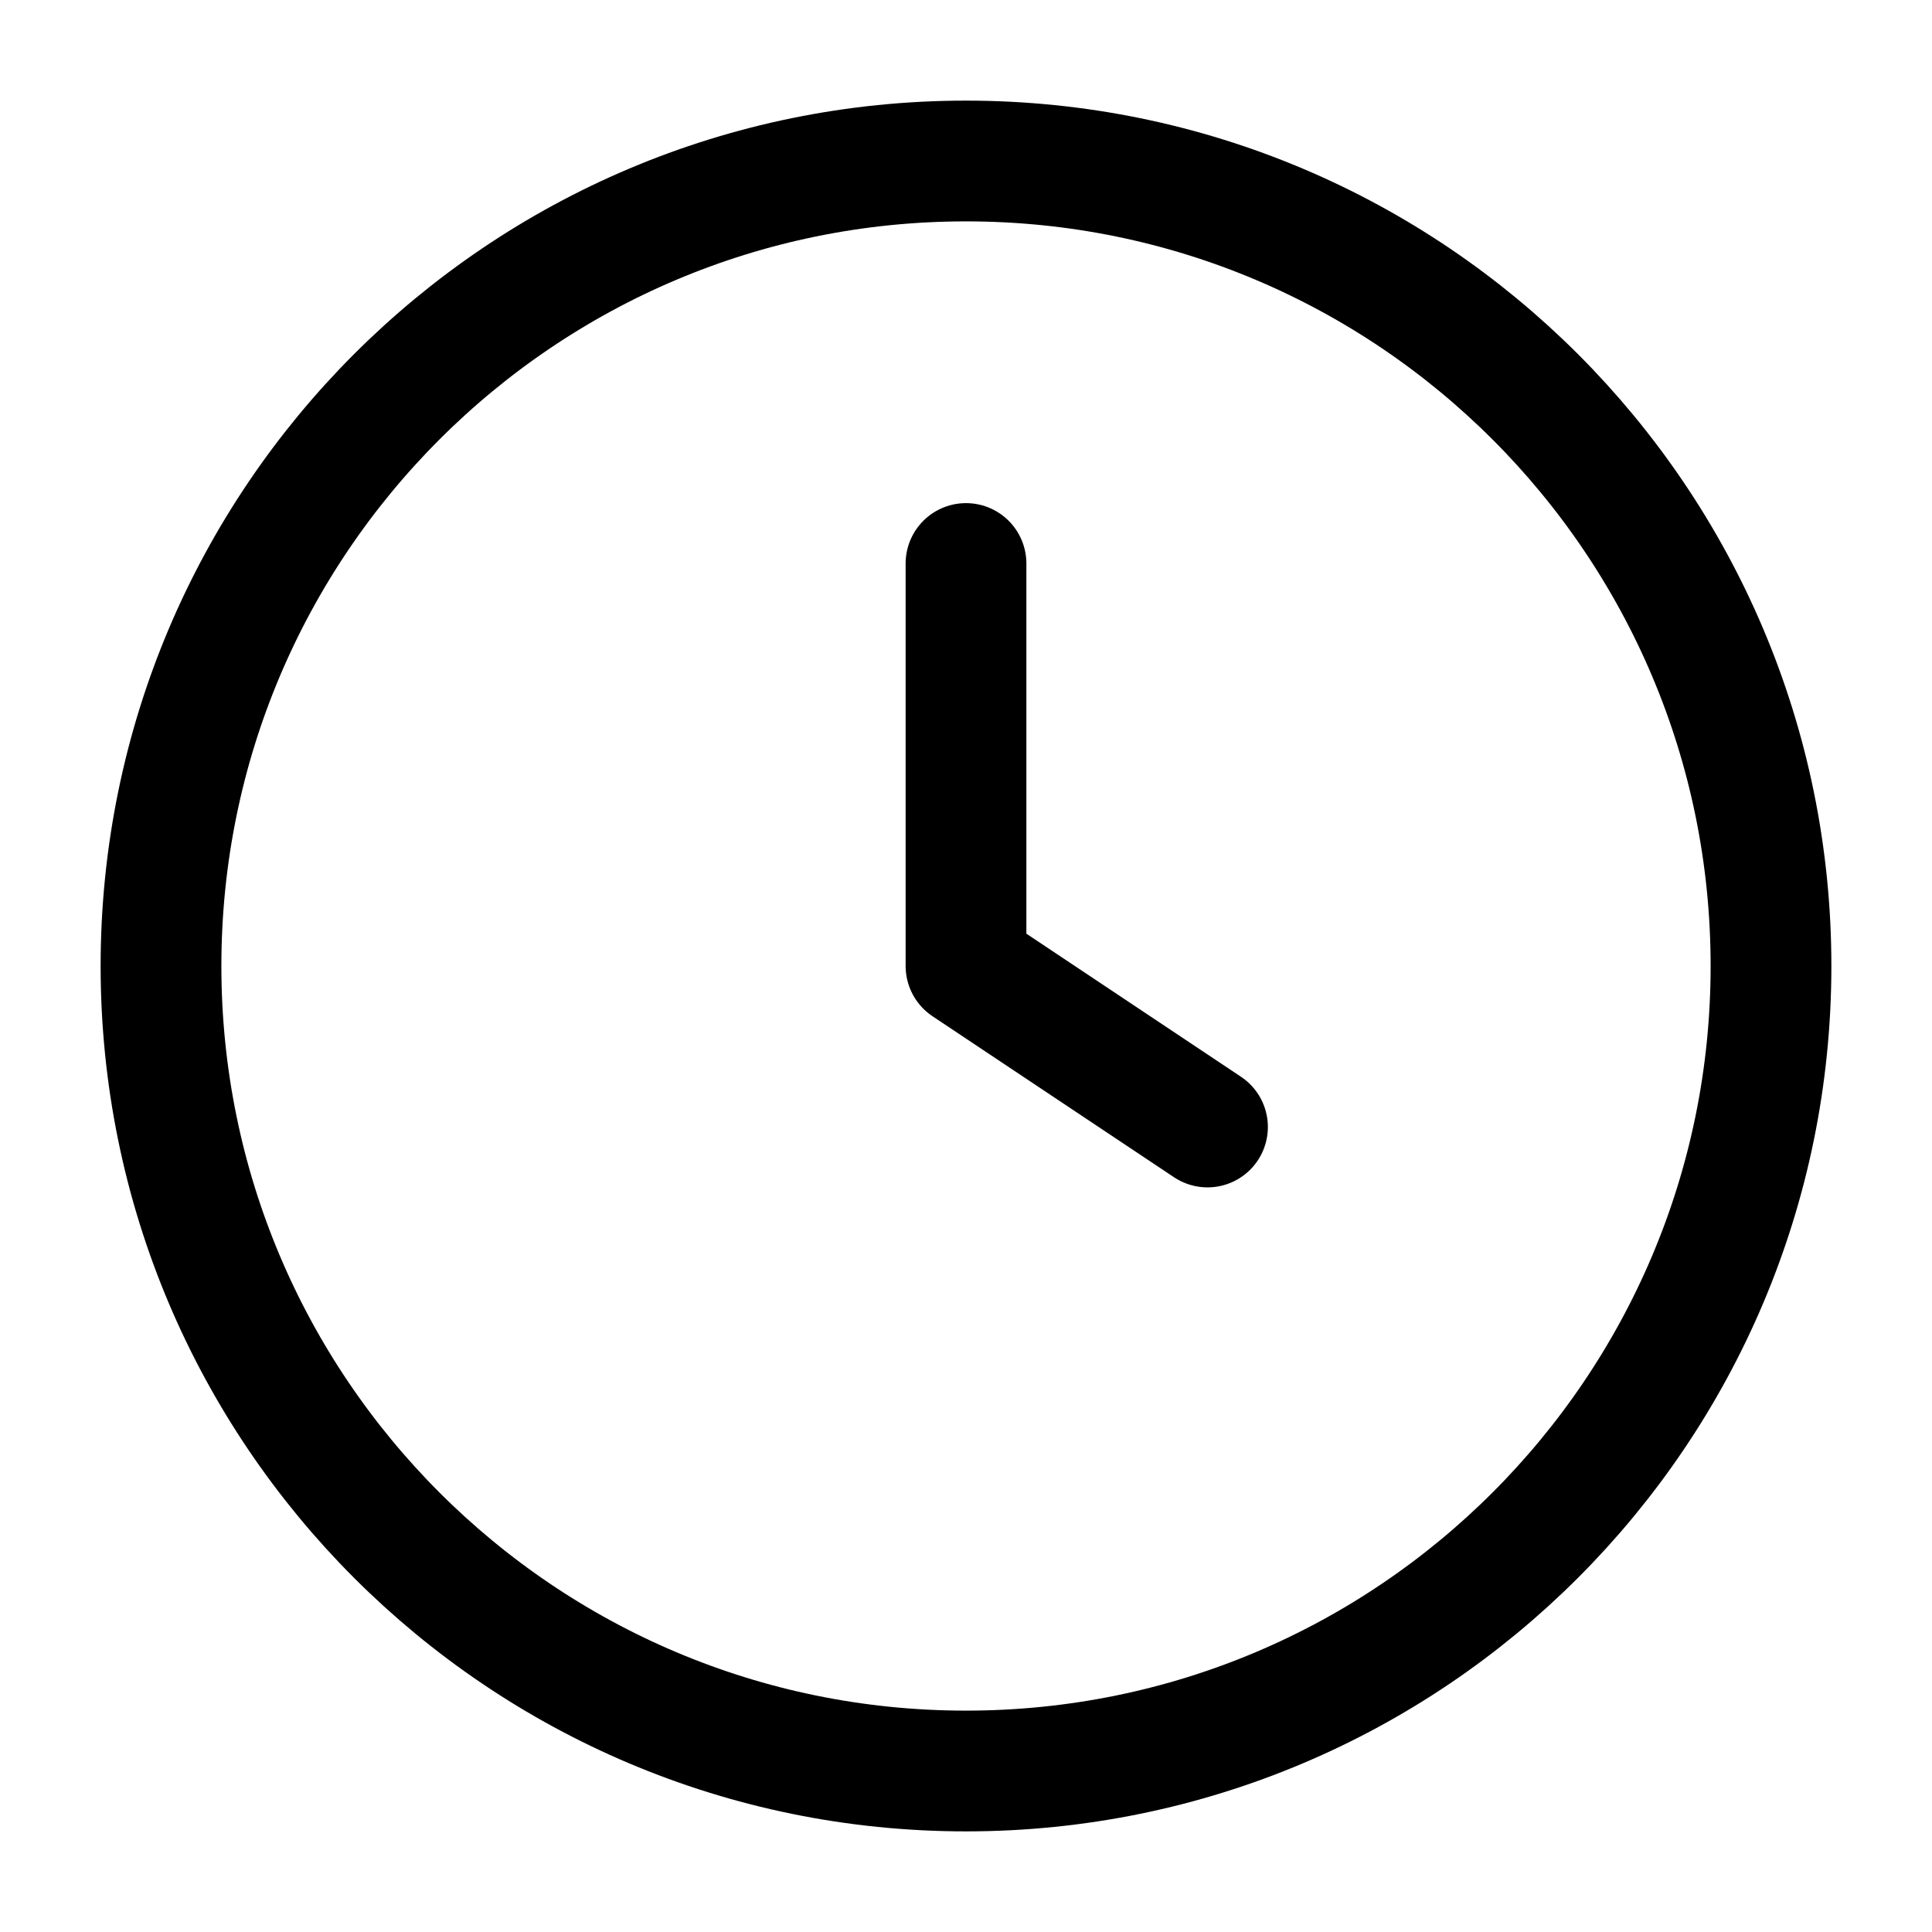
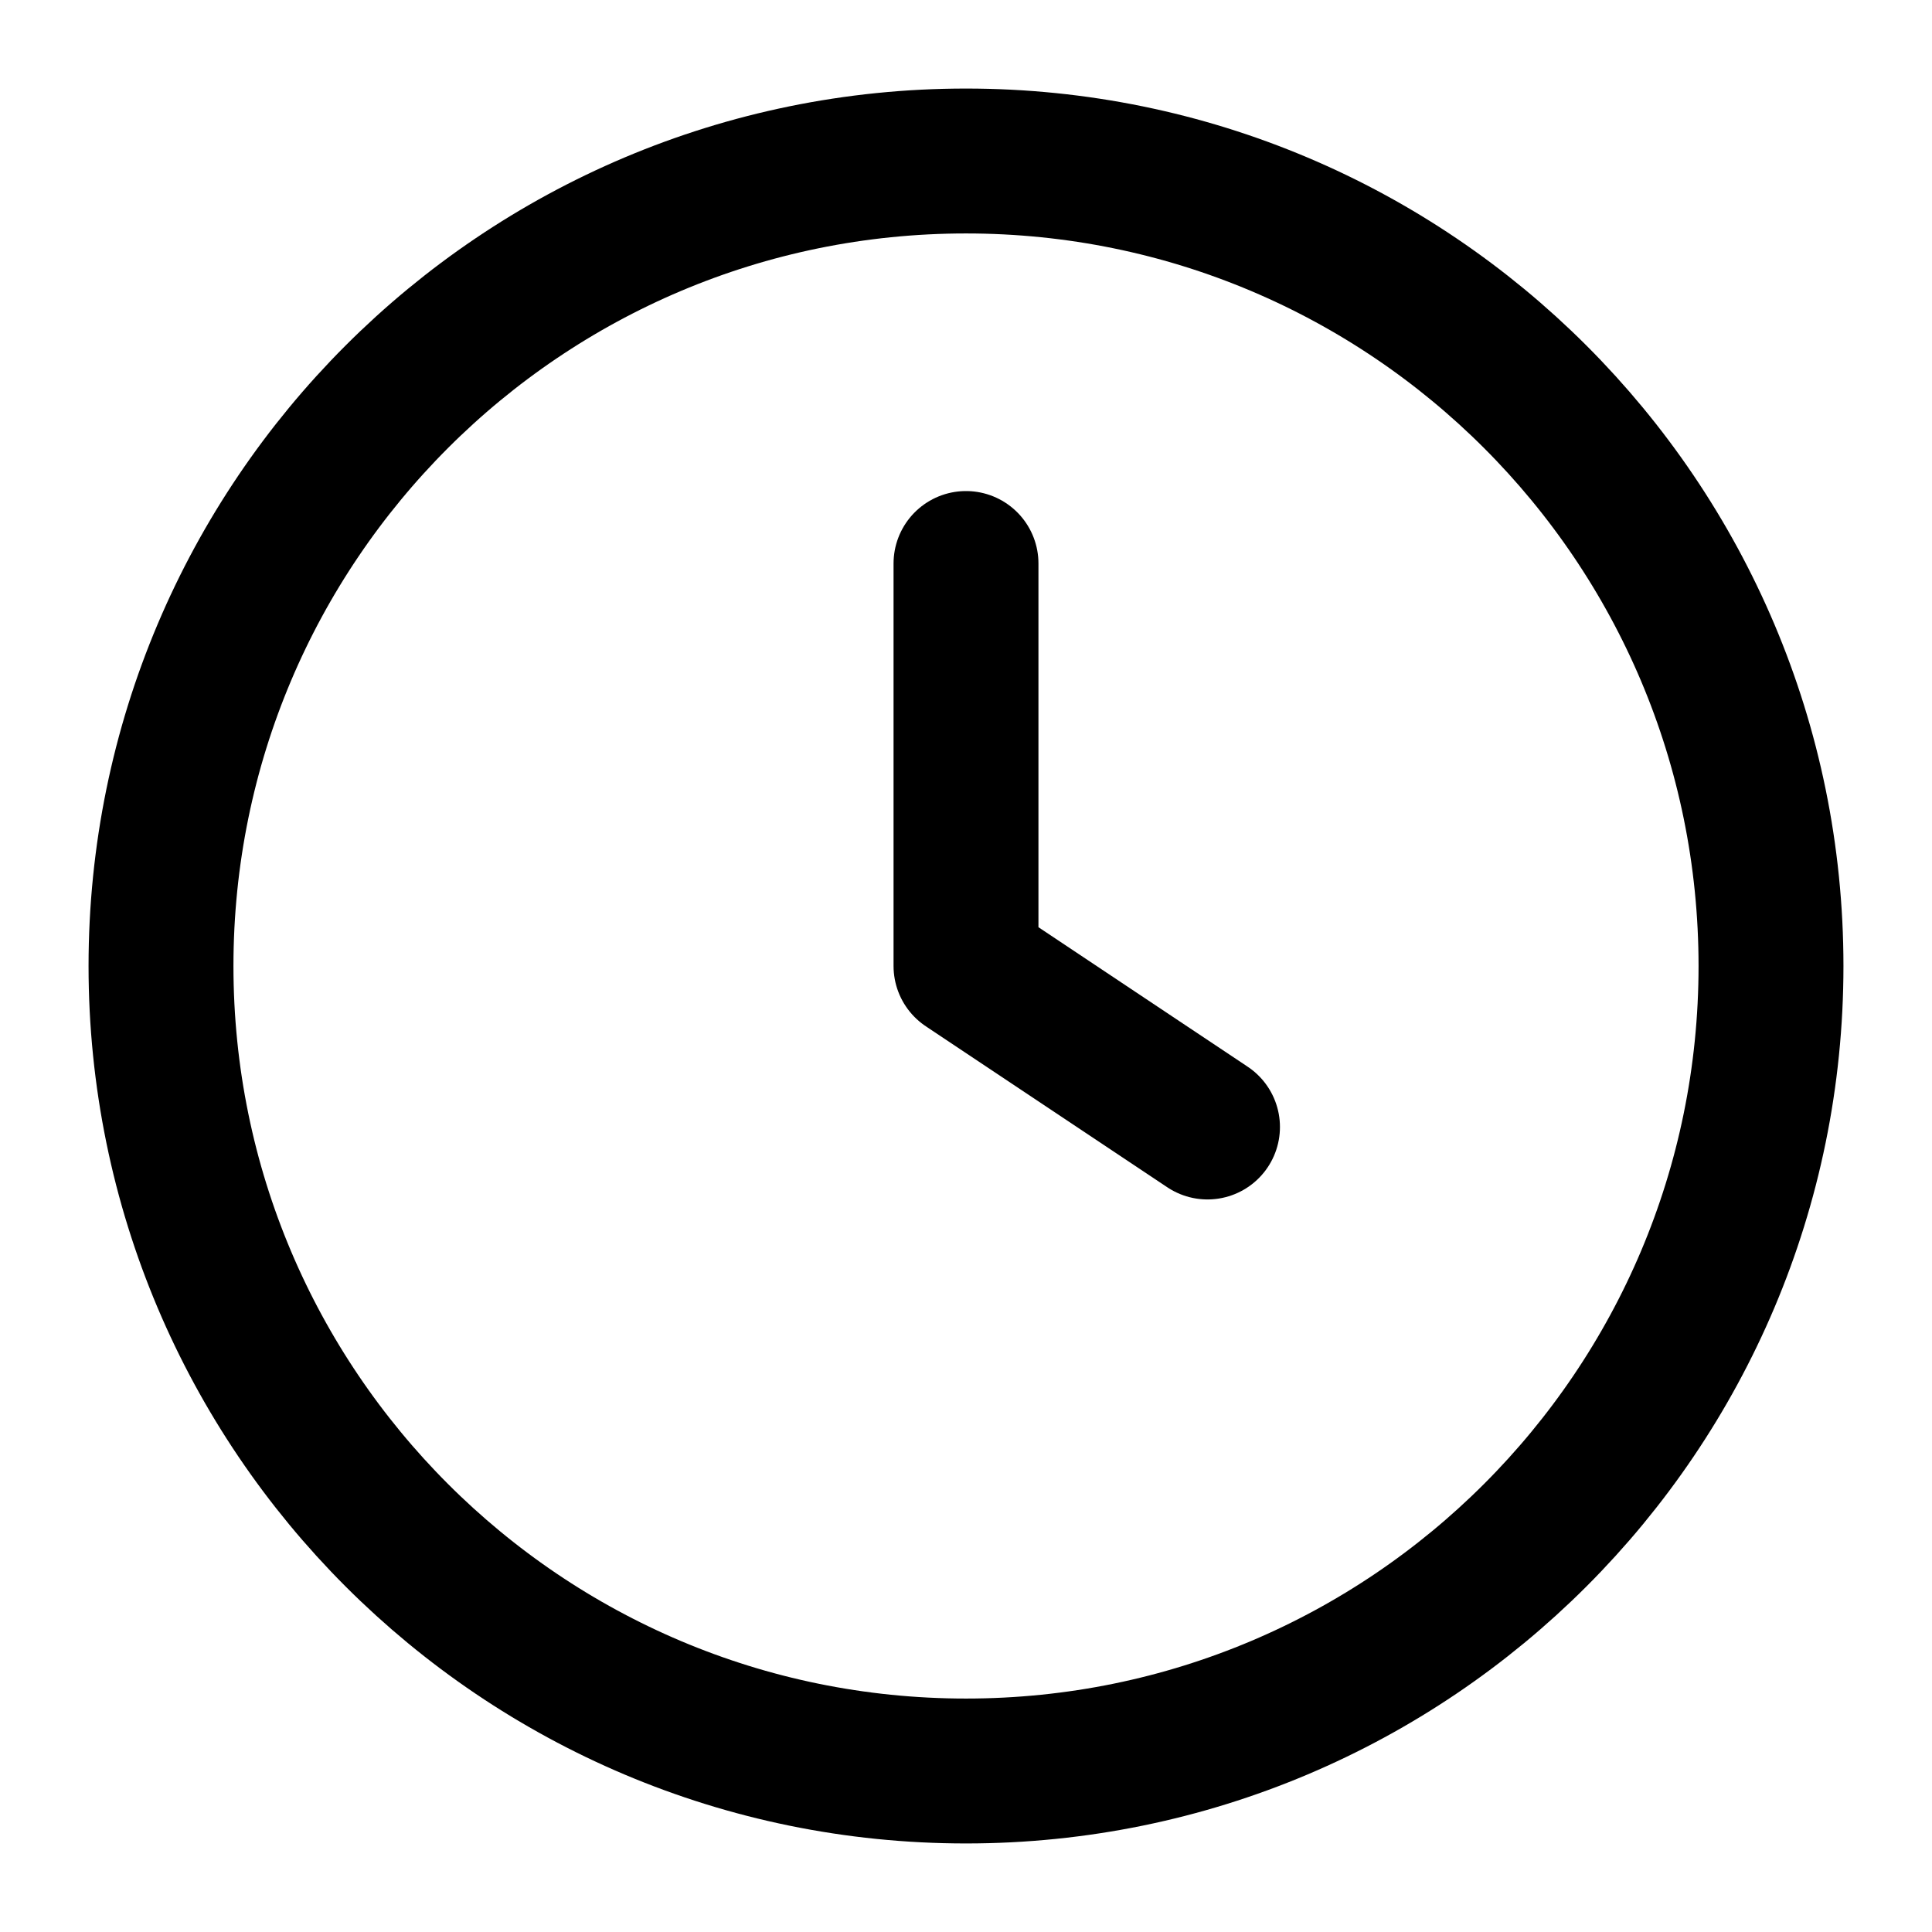
- <svg viewBox="0 0 24 24" fill="none" stroke-width="1.5" stroke-linecap="round" stroke-linejoin="round">
+ <svg viewBox="0 0 24 24" fill="none" stroke-width="1.8" stroke-linecap="round" stroke-linejoin="round">
  <circle cx="12" cy="12" r="10" stroke="currentColor" />
  <path d="M12 7V12L15 14" stroke="currentColor" />
</svg>
